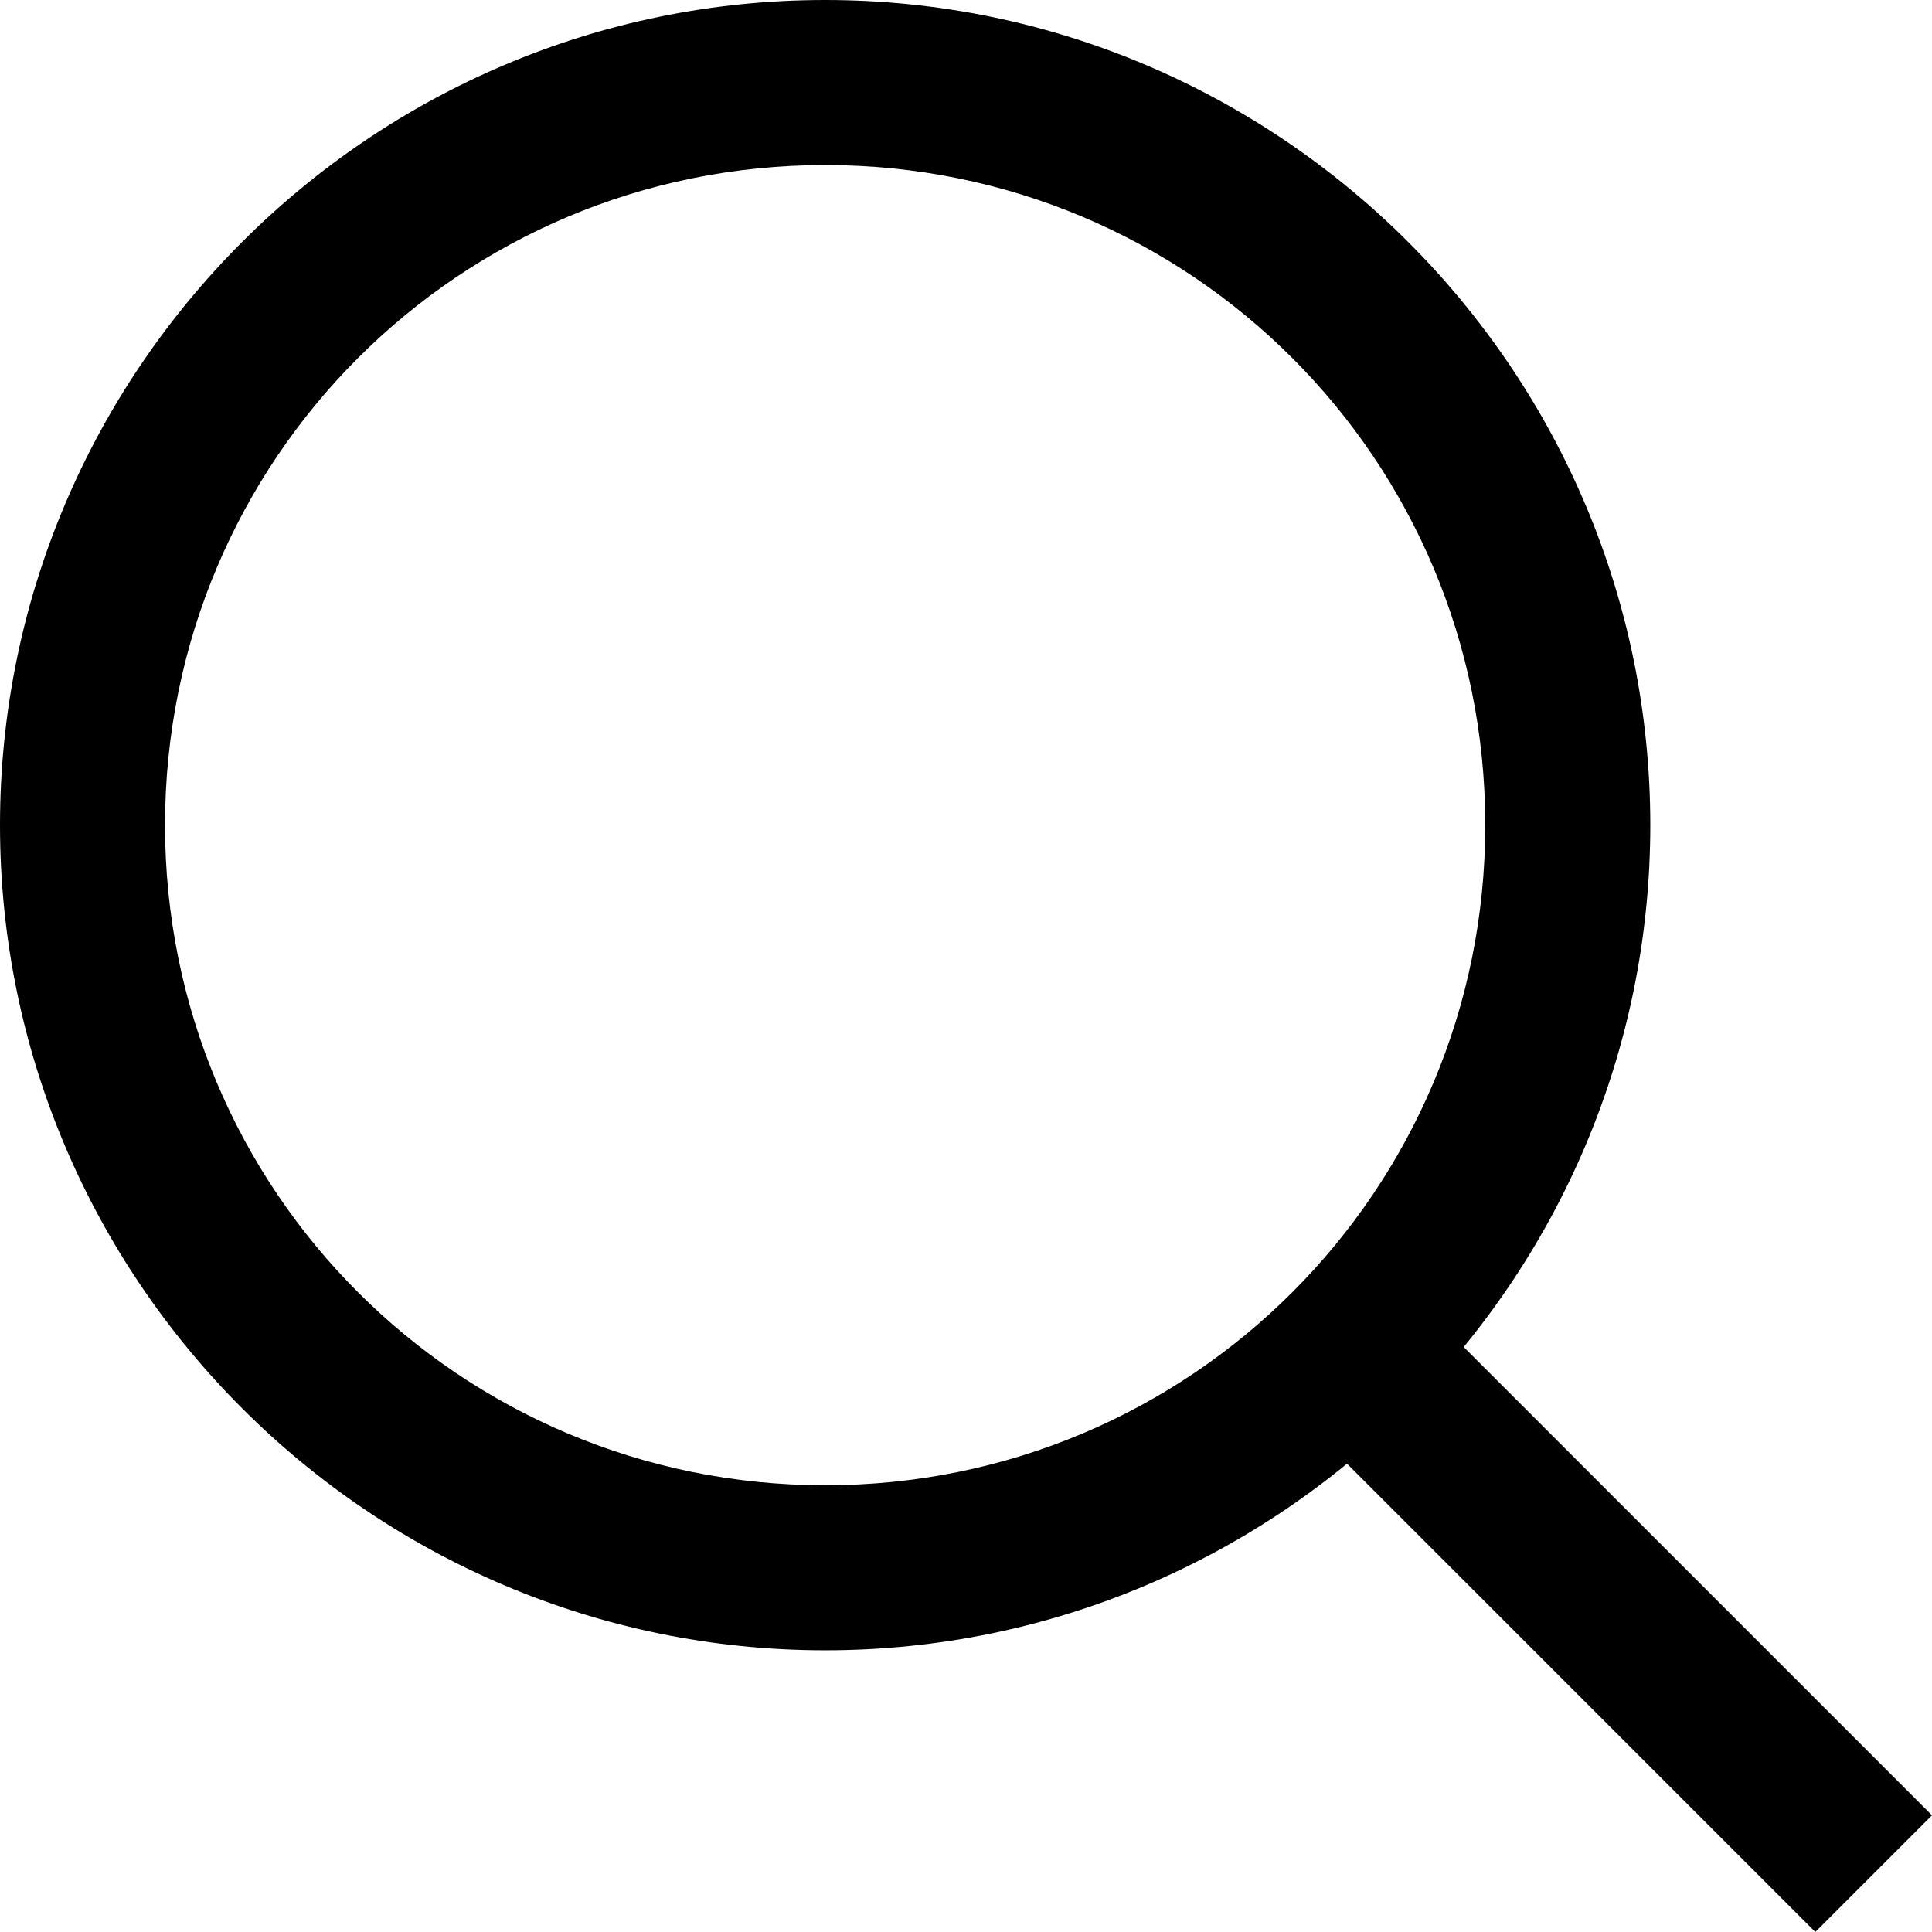
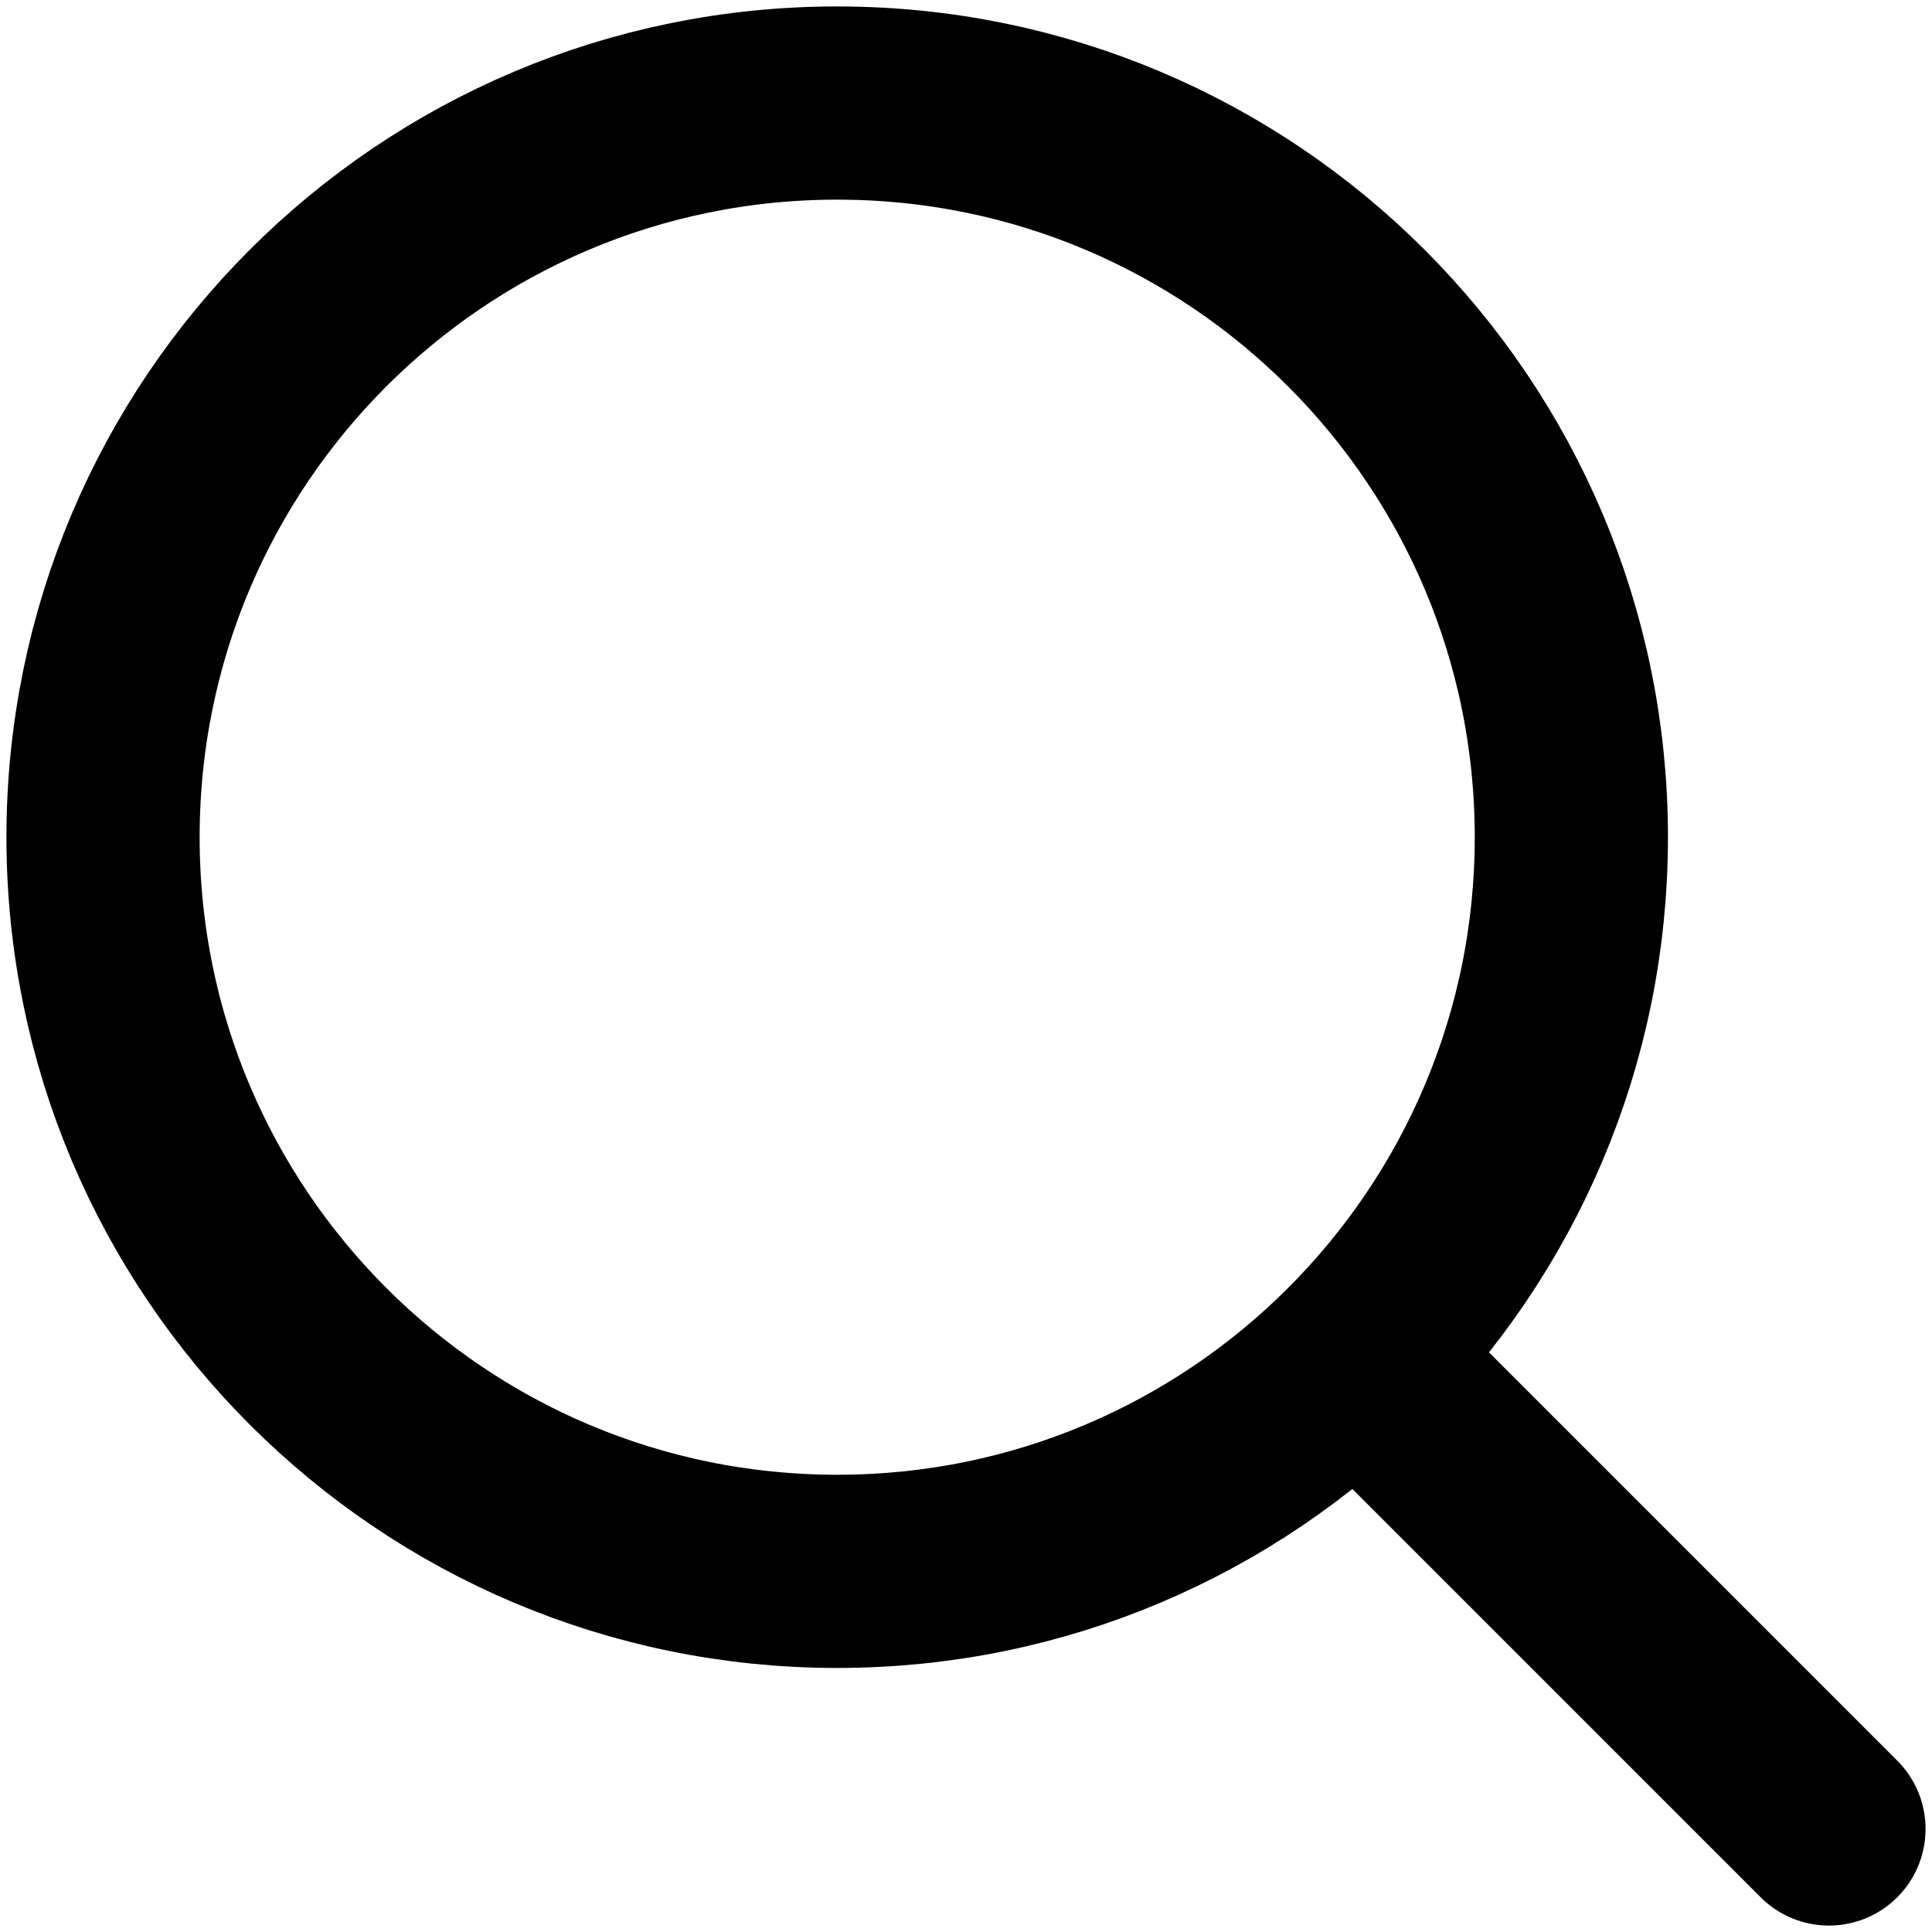
- <svg xmlns="http://www.w3.org/2000/svg" width="24px" height="24px" viewBox="0 0 23.414 23.414">
-   <g transform="translate(-1358,-18)">
-     <path d="m 1374.4,32.986 -1.414,1.414 0.707,0.707 5.6,5.6 0.707,0.707 1.414,-1.414 -0.707,-0.707 -5.6,-5.6 z" />
-     <path d="m 1368,18 c -5.511,0 -10,4.489 -10,10 0,5.511 4.489,10 10,10 5.511,0 10,-4.489 10,-10 0,-5.511 -4.489,-10 -10,-10 z m 0,2 c 4.43,0 8,3.57 8,8 0,4.43 -3.57,8 -8,8 -4.43,0 -8,-3.57 -8,-8 0,-4.43 3.57,-8 8,-8 z" />
+ <svg xmlns="http://www.w3.org/2000/svg" width="24" height="24">
+   <g transform="scale(.16)">
+     <line fill="none" stroke-width="15" fill-opacity="null" x1="142" y1="142" x2="108" y2="108" stroke-miterlimit="10" stroke-linecap="round" stroke="#000000" />
+     <circle cx="65" cy="65" r="57" fill="none" stroke-width="15" fill-opacity="null" stroke="#000000" />
  </g>
</svg>
